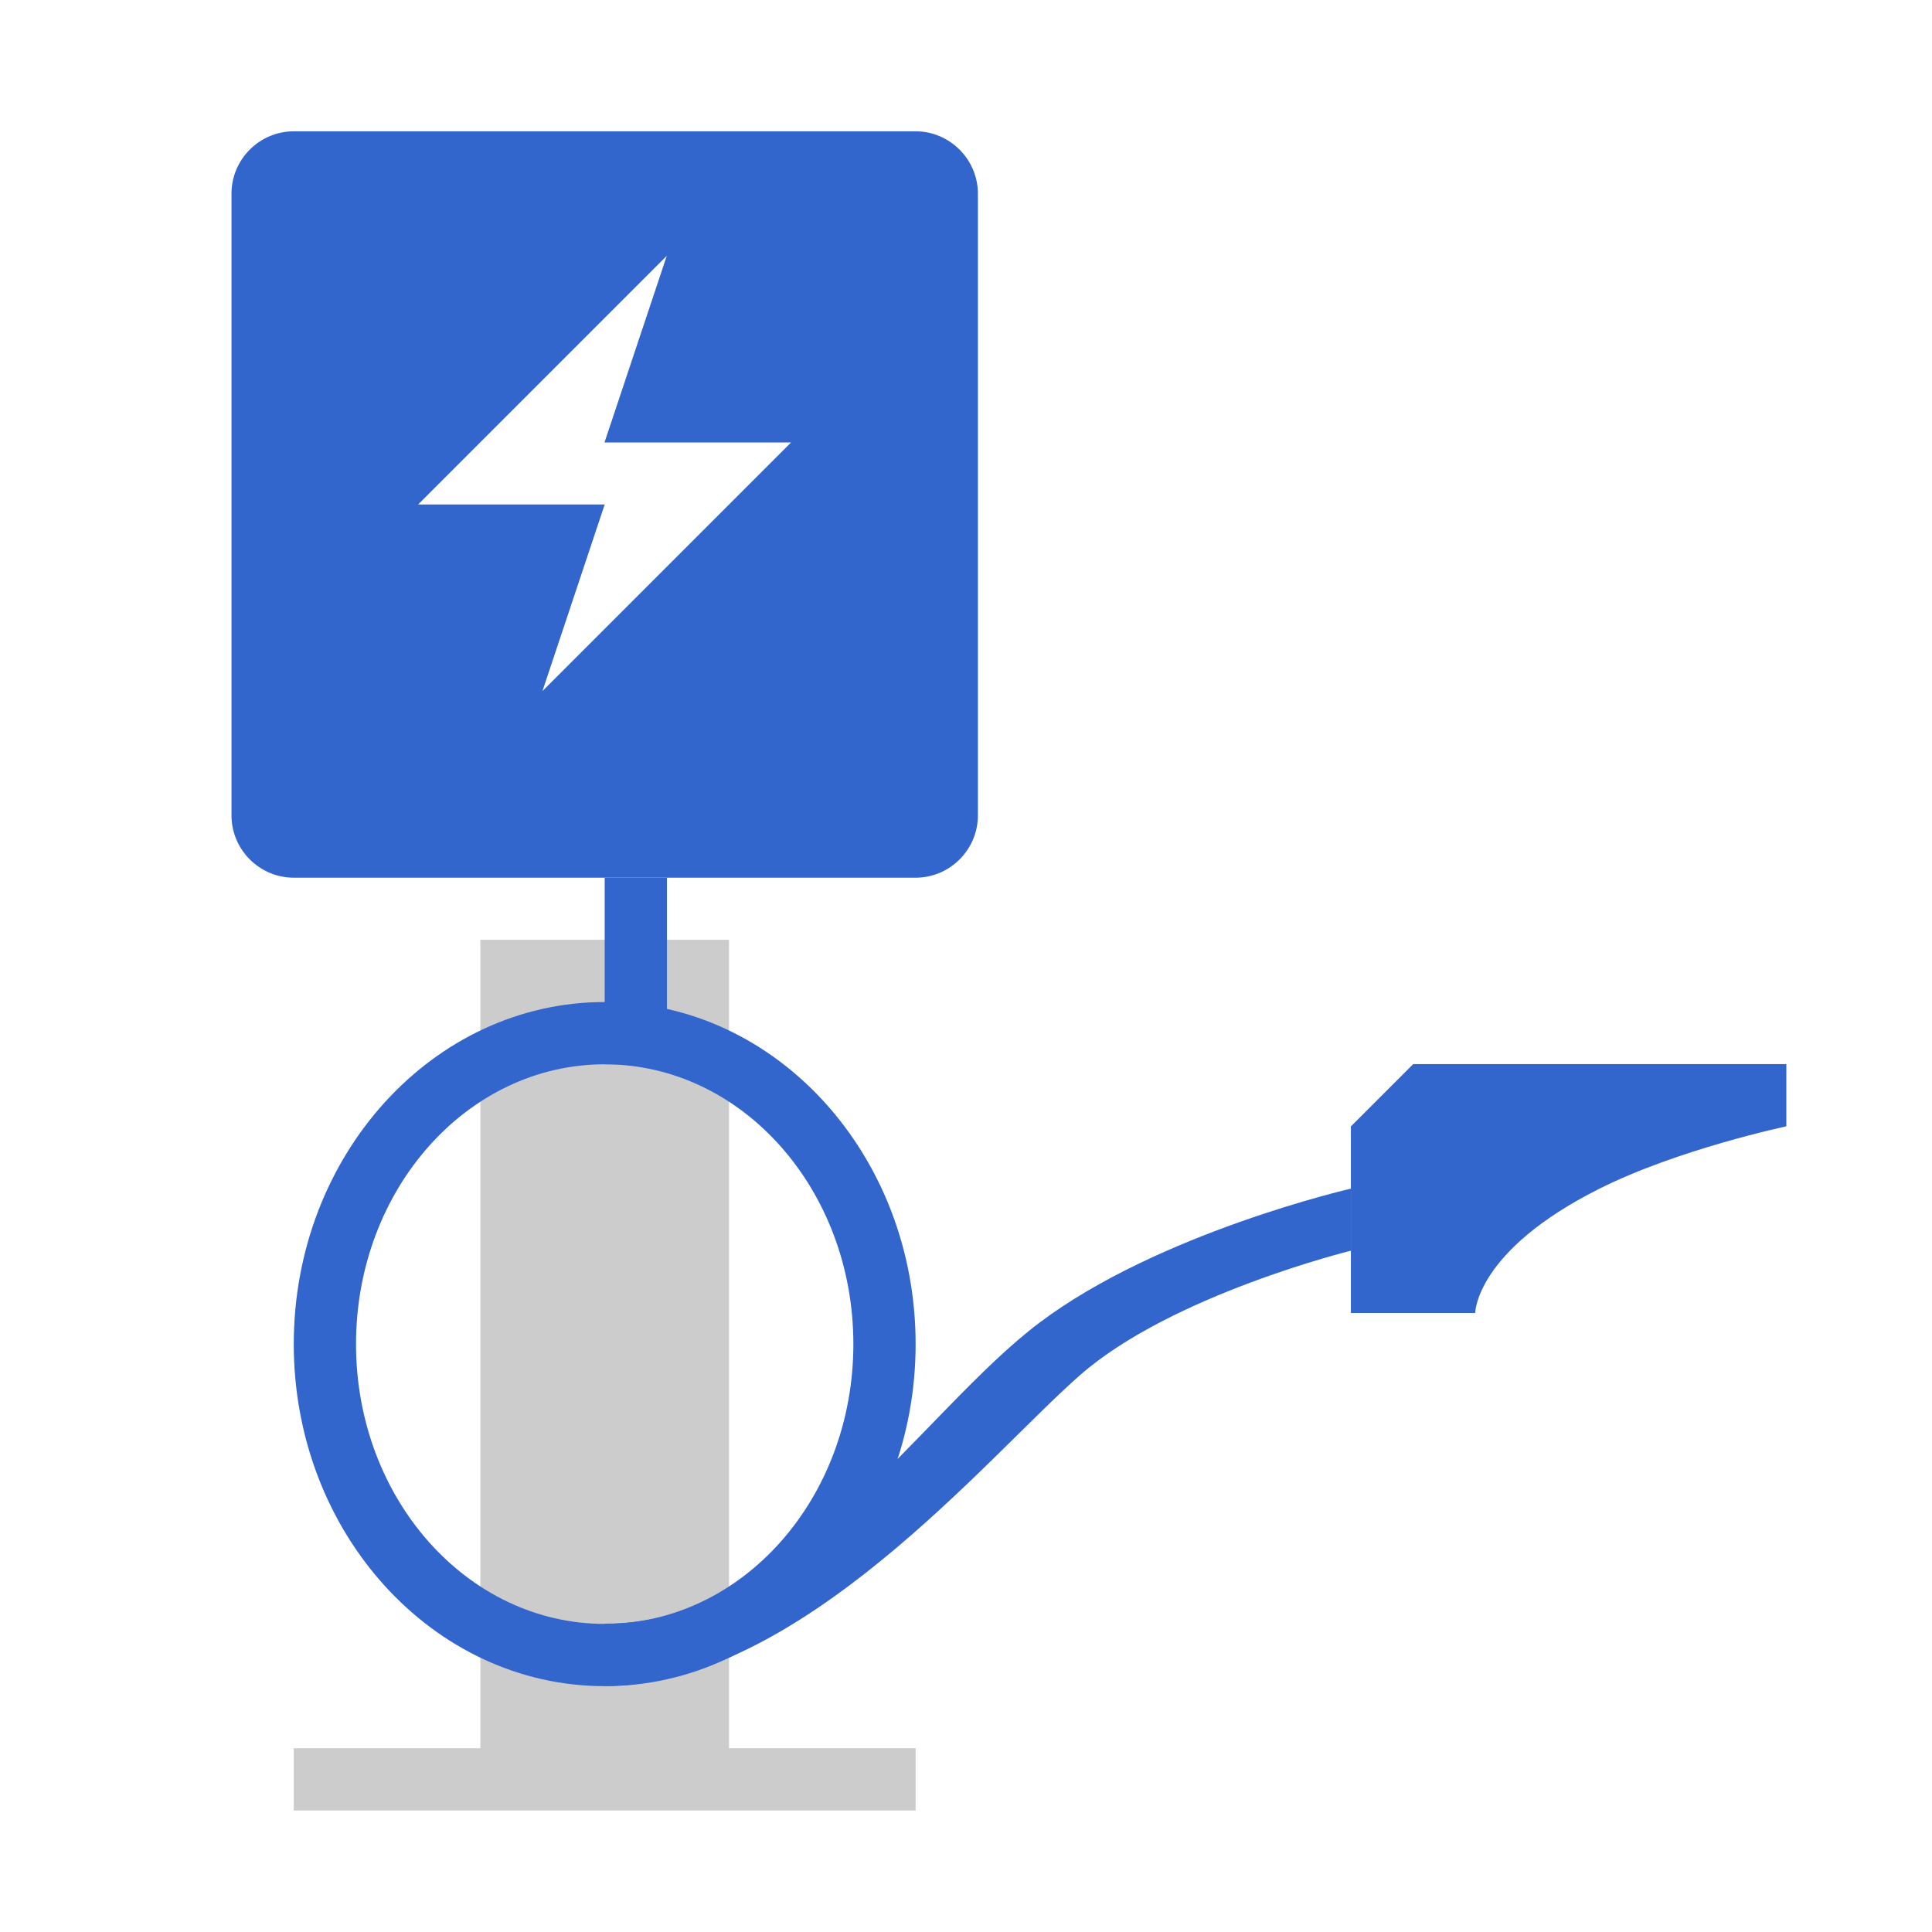
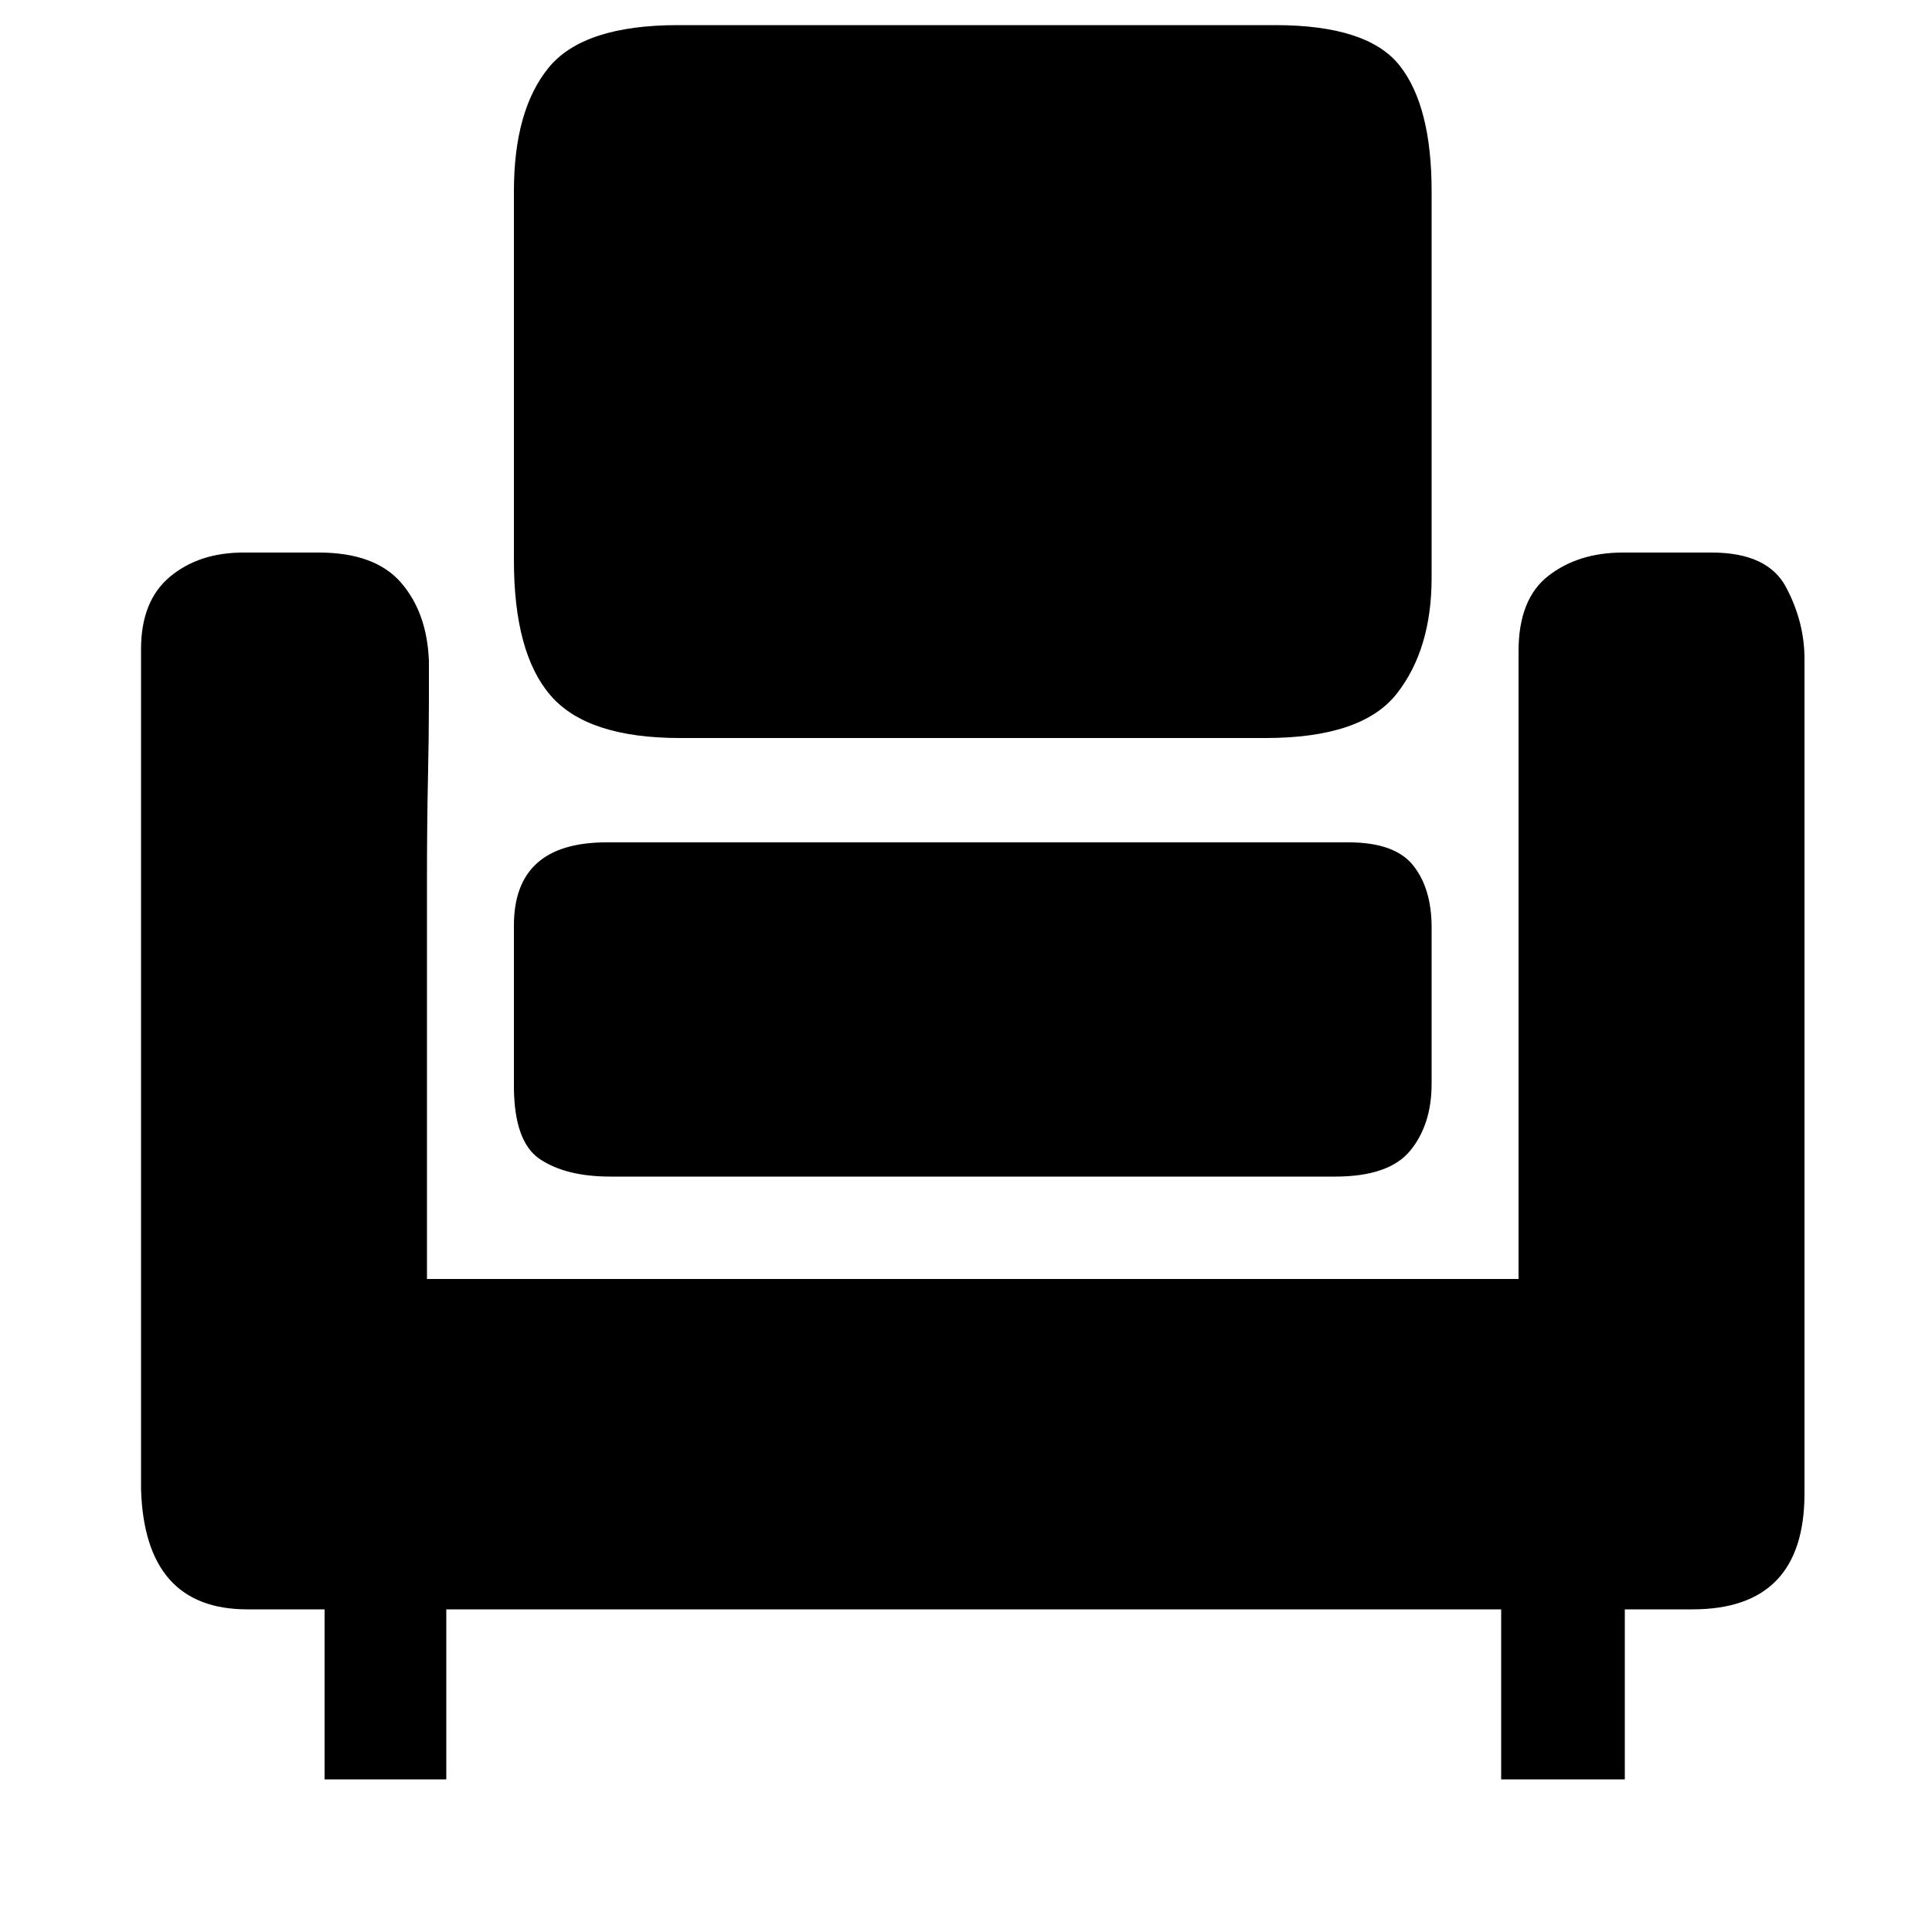
- <svg xmlns="http://www.w3.org/2000/svg" t="1524023081415" class="icon" style="" viewBox="0 0 1024 1024" version="1.1" p-id="1166" width="200" height="200">
+ <svg xmlns="http://www.w3.org/2000/svg" t="1525918729979" class="icon" style="" viewBox="0 0 1024 1024" version="1.1" p-id="6152" width="200" height="200">
  <defs>
    <style type="text/css" />
  </defs>
-   <path d="M485.3 69.6H155.7c-18.1 0-33 14.8-33 33v329.6c0 18.1 14.8 33 33 33h329.6c18.1 0 33-14.8 33-33V102.6c0-18.1-14.9-33-33-33zM287.5 366.3l33-98.9h-98.9l131.8-131.8-33 98.9h98.9L287.5 366.3z" fill="#3366CC" p-id="1167" />
-   <path d="M386.4 926.6V498.1H254.6v428.5h-98.9v33h329.6v-33z" fill="#CCCCCC" p-id="1168" />
-   <path d="M946.7 597s-57.2 12.1-98.9 33c-65.9 33-65.9 65.9-65.9 65.9H716V597l33-33h197.8v33zM320.5 465.2h33v98.9h-33z" fill="#3366CC" p-id="1169" />
-   <path d="M320.5 531.1c-91 0-164.8 81.2-164.8 181.3s73.8 181.3 164.8 181.3 164.8-81.2 164.8-181.3-73.8-181.3-164.8-181.3z m0 329.6c-72.8 0-131.8-66.4-131.8-148.3s59-148.3 131.8-148.3 131.8 66.4 131.8 148.3-59 148.3-131.8 148.3z" fill="#3366CC" p-id="1170" />
-   <path d="M716 662.9s-94.8 23.3-143.5 65.9-148.7 164.8-252 164.8v-33c99.9 0 167.1-111.9 230.5-159.6s165-71 165-71v32.9z" fill="#3366CC" p-id="1171" />
+   <path d="M675.84 13.312q49.152 0 66.048 21.504t16.896 66.56l0 204.8q0 37.888-18.432 61.44t-69.632 23.552l-310.272 0q-49.152 0-68.608-22.528t-19.456-71.68l0-195.584q0-43.008 18.432-65.536t68.608-22.528l316.416 0zM714.752 446.464q24.576 0 34.304 12.288t9.728 32.768l0 82.944q0 21.504-11.264 35.328t-39.936 13.824l-384 0q-23.552 0-37.376-9.216t-13.824-38.912l0-84.992q0-44.032 49.152-44.032l393.216 0zM804.864 677.888l0-332.8q0-27.648 15.872-39.936t39.424-12.288l47.104 0q29.696 0 39.424 18.432t9.728 37.888l0 37.888 0 77.824 0 100.352 0 101.376 0 81.92 0 43.008q0 61.44-59.392 61.44l-35.84 0 0 90.112-65.536 0 0-90.112-559.104 0 0 90.112-64.512 0 0-90.112-40.96 0q-54.272 0-56.32-63.488l0-445.44q0-25.6 15.36-38.4t38.912-12.8l39.936 0q29.696 0 43.52 15.872t14.848 41.472l0 22.528q0 16.384-0.512 40.448t-0.512 52.736l0 58.368 0 153.6 578.56 0z" p-id="6153" />
</svg>
